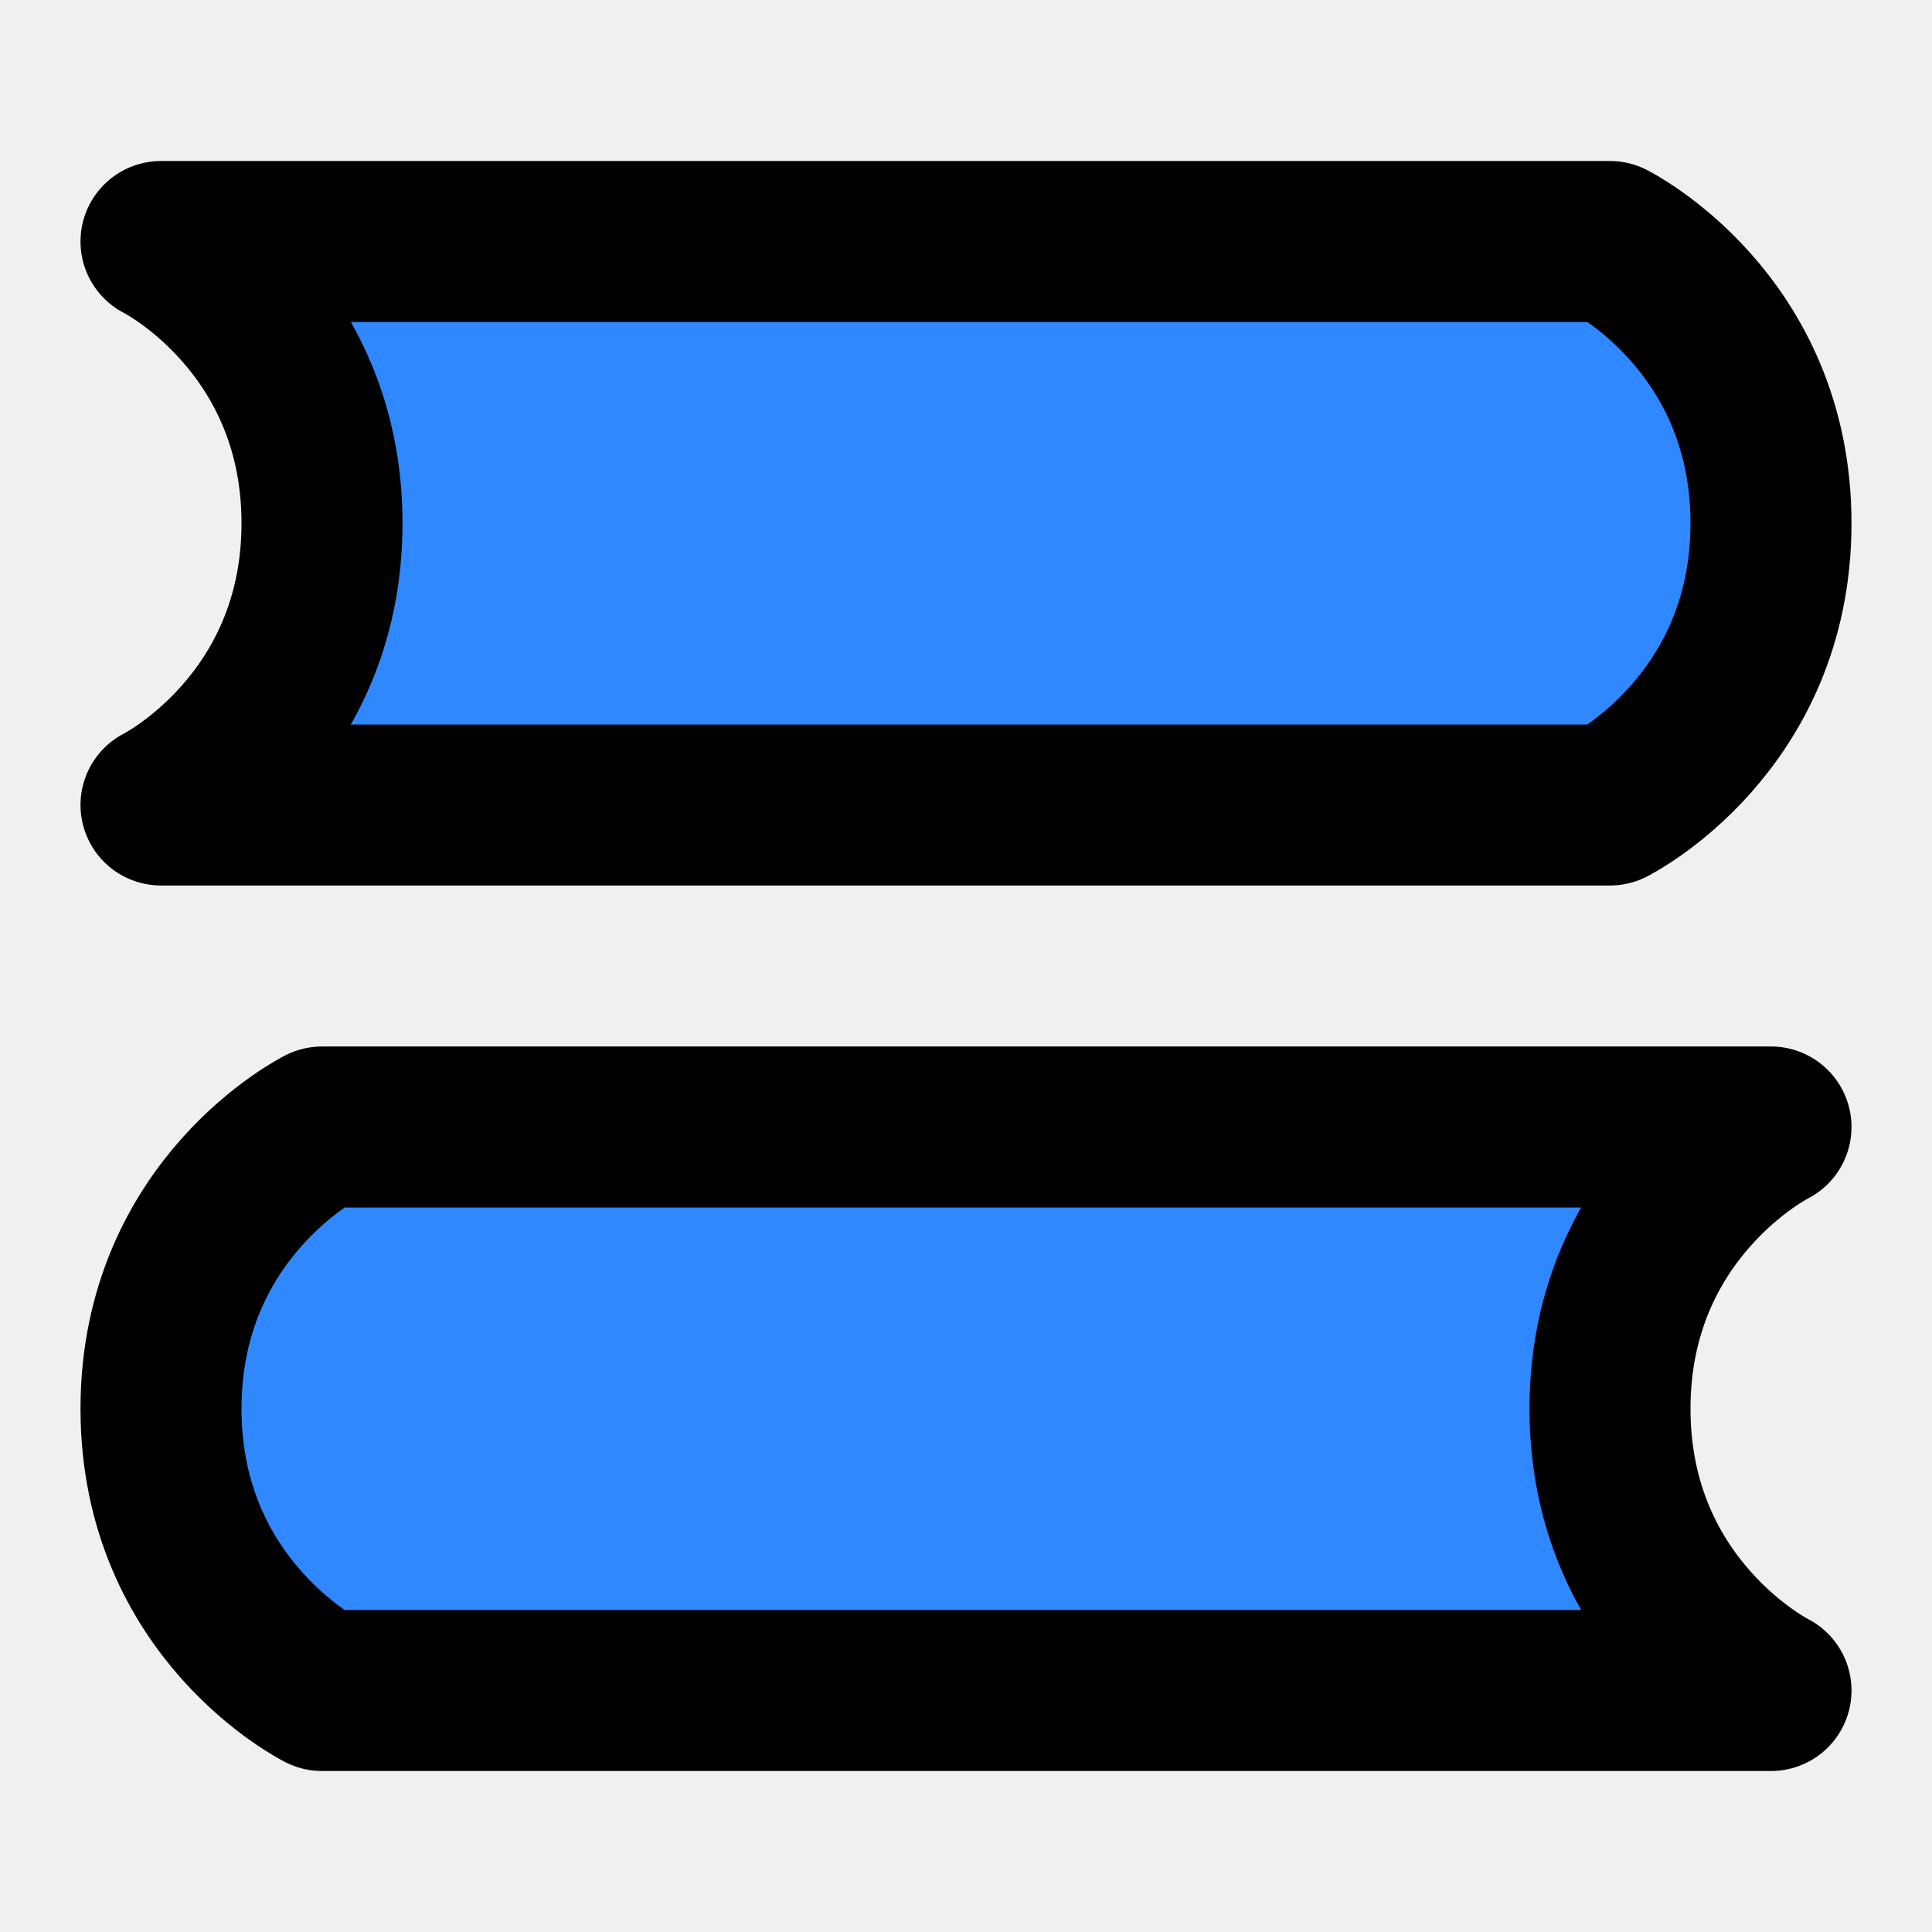
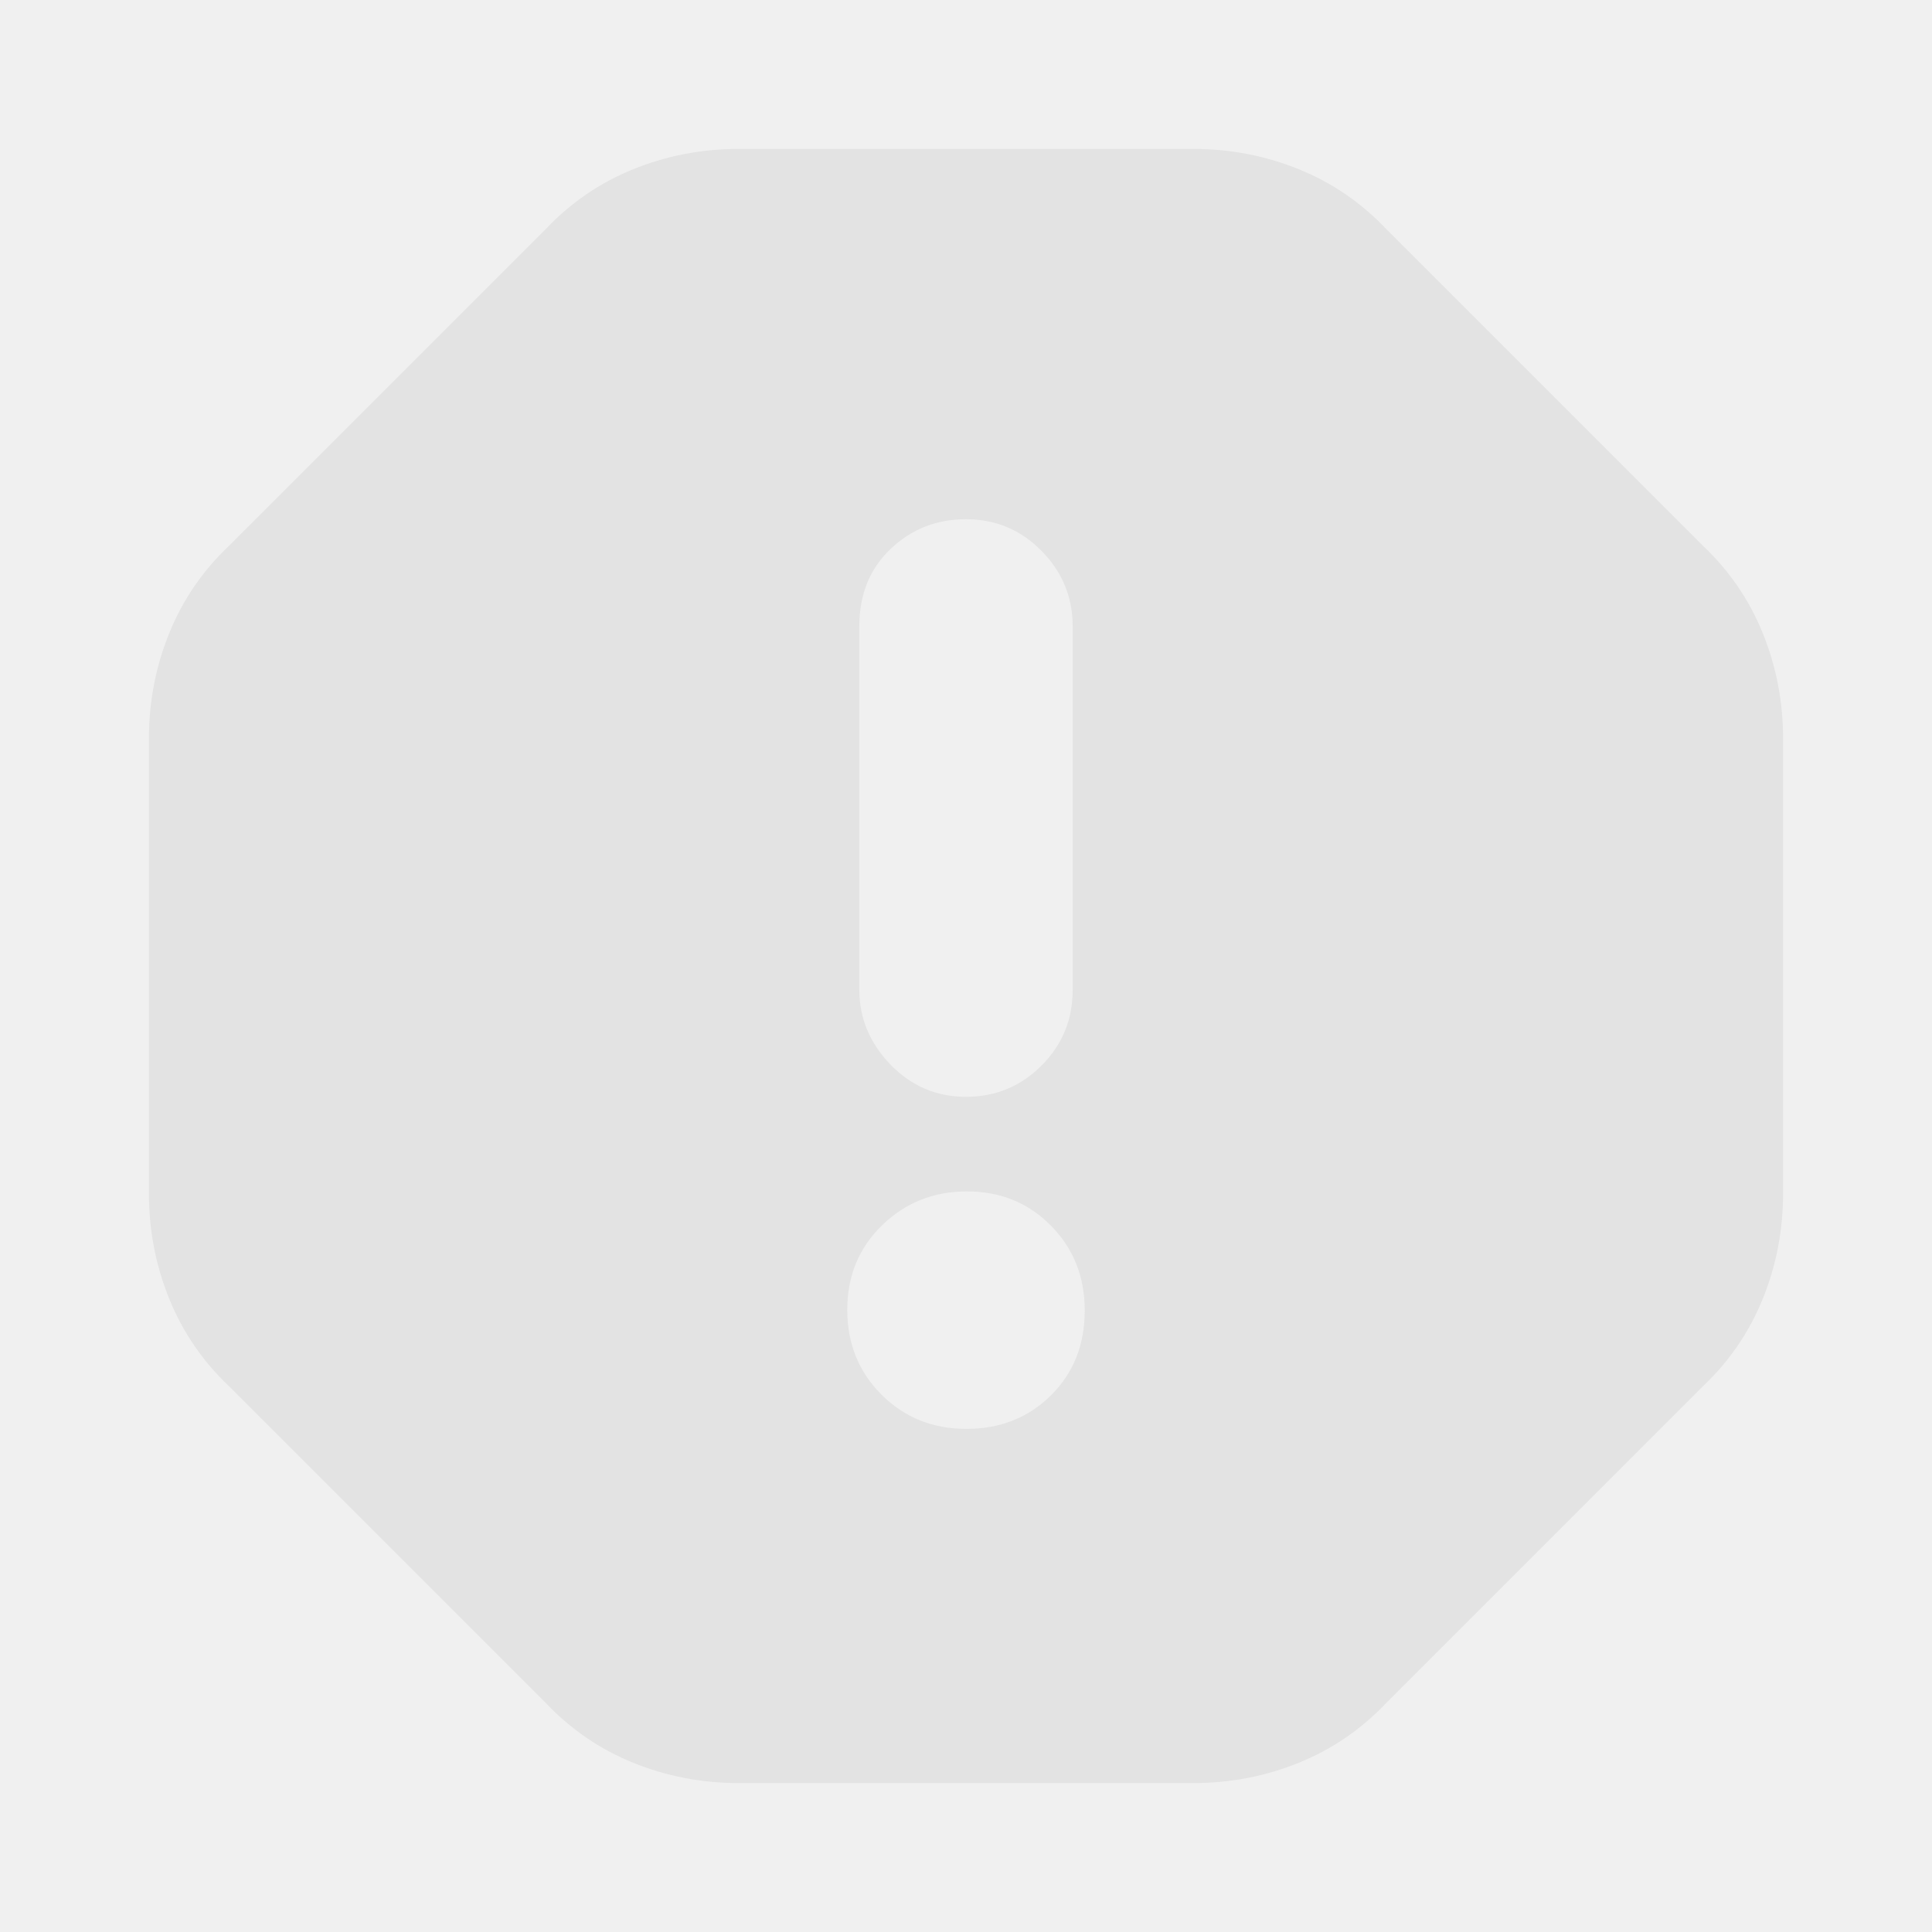
- <svg xmlns="http://www.w3.org/2000/svg" width="800px" height="800px" viewBox="0 0 48 48" fill="none">
-   <rect width="48" height="48" fill="white" fill-opacity="0.01" />
-   <path d="M4 6H40C40 6 44 8 44 13C44 18 40 20 40 20H4C4 20 8 18 8 13C8 8 4 6 4 6Z" fill="#2F88FF" stroke="#000000" stroke-width="4" stroke-linecap="round" stroke-linejoin="round" />
-   <path d="M44 28H8C8 28 4 30 4 35C4 40 8 42 8 42H44C44 42 40 40 40 35C40 30 44 28 44 28Z" fill="#2F88FF" stroke="#000000" stroke-width="4" stroke-linecap="round" stroke-linejoin="round" />
+ <svg xmlns="http://www.w3.org/2000/svg" height="24px" viewBox="0 -960 960 960" width="24px" fill="#e3e3e3">
+   <path d="M480.21-250q25.17 0 41.98-16.64Q539-283.27 539-308.82 539-334 522.18-351t-41.69-17q-24.86 0-42.18 16.82-17.31 16.83-17.31 42Q421-284 438.02-267q17.03 17 42.19 17ZM480-415q22 0 37.5-15.5T533-468v-180.83q0-21.77-15.5-37.47T480-702q-22 0-37.5 14.8T427-649v180.83Q427-447 442.5-431t37.5 16ZM367-74q-27.47 0-52.37-10.09Q289.73-94.17 271-114L114-271q-19.83-18.73-29.91-43.63Q74-339.53 74-367v-226q0-27.47 10.09-52.37Q94.17-670.27 114-689l157-157q18.73-19.83 43.63-29.91Q339.53-886 367-886h226q27.47 0 52.37 10.09Q670.27-865.83 689-846l157 157q19.83 18.73 29.91 43.63Q886-620.47 886-593v226q0 27.47-10.09 52.37Q865.83-289.73 846-271L689-114q-18.73 19.83-43.63 29.91Q620.47-74 593-74H367Z" />
</svg>
